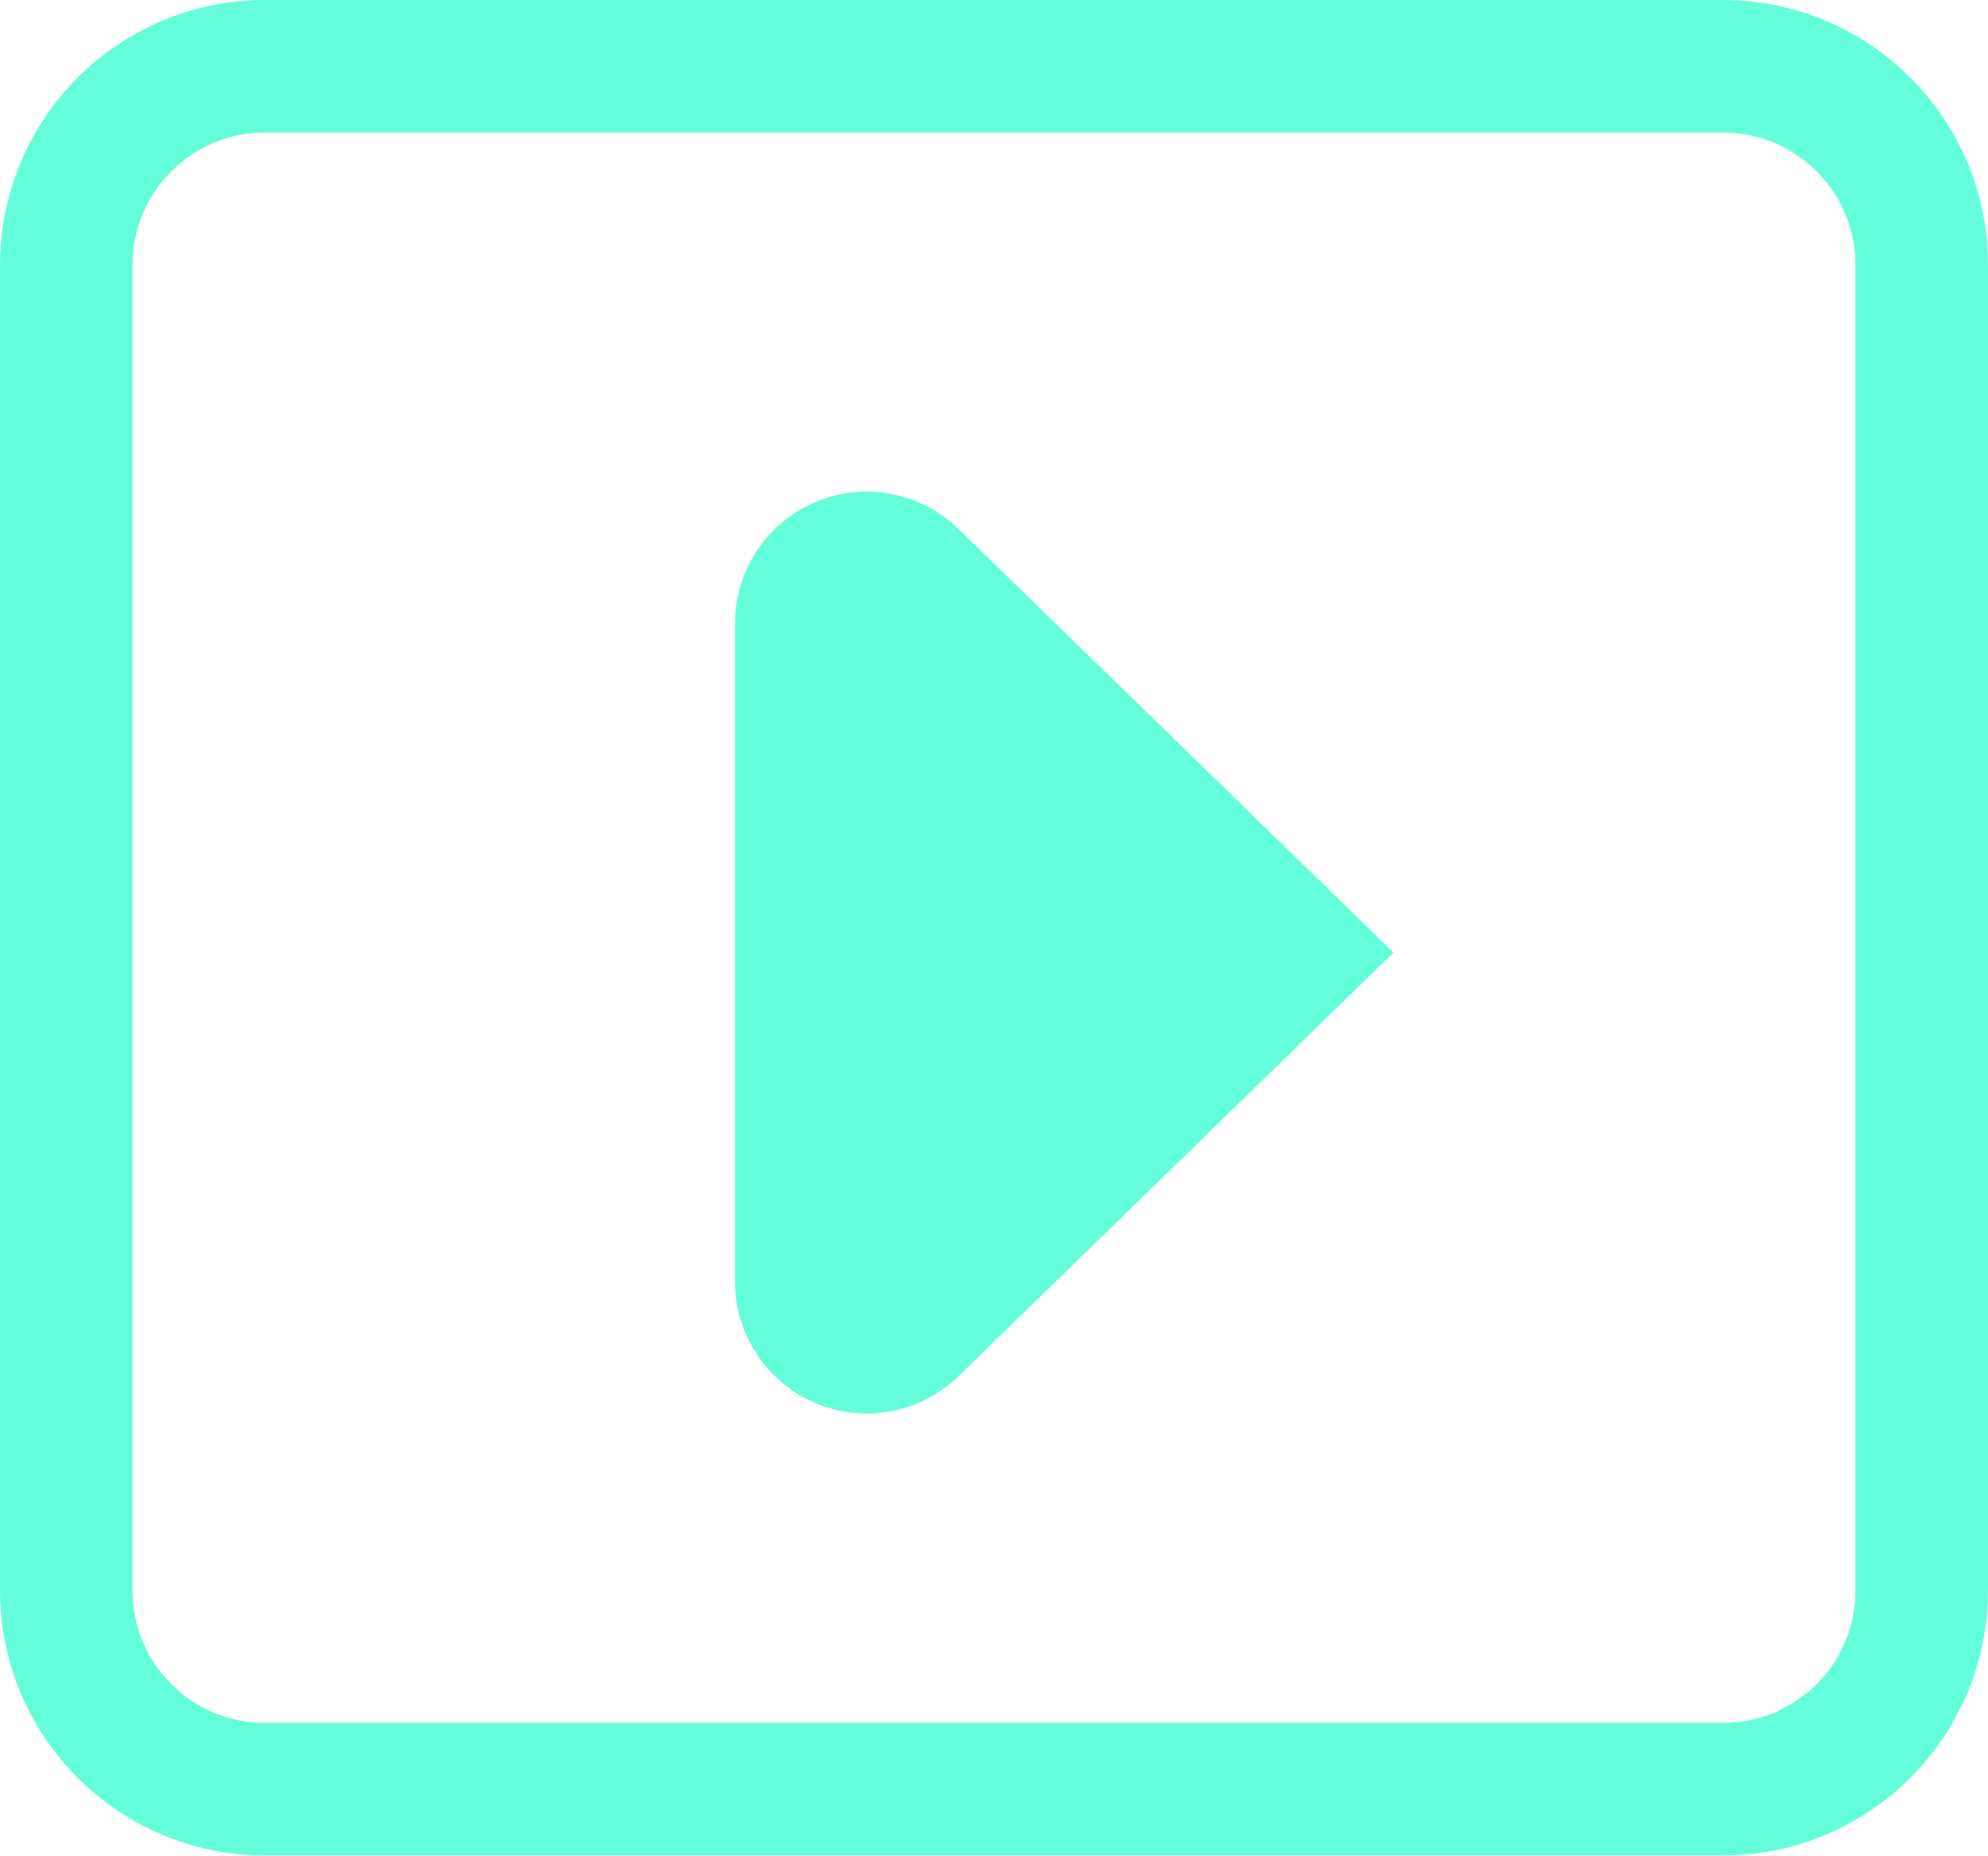
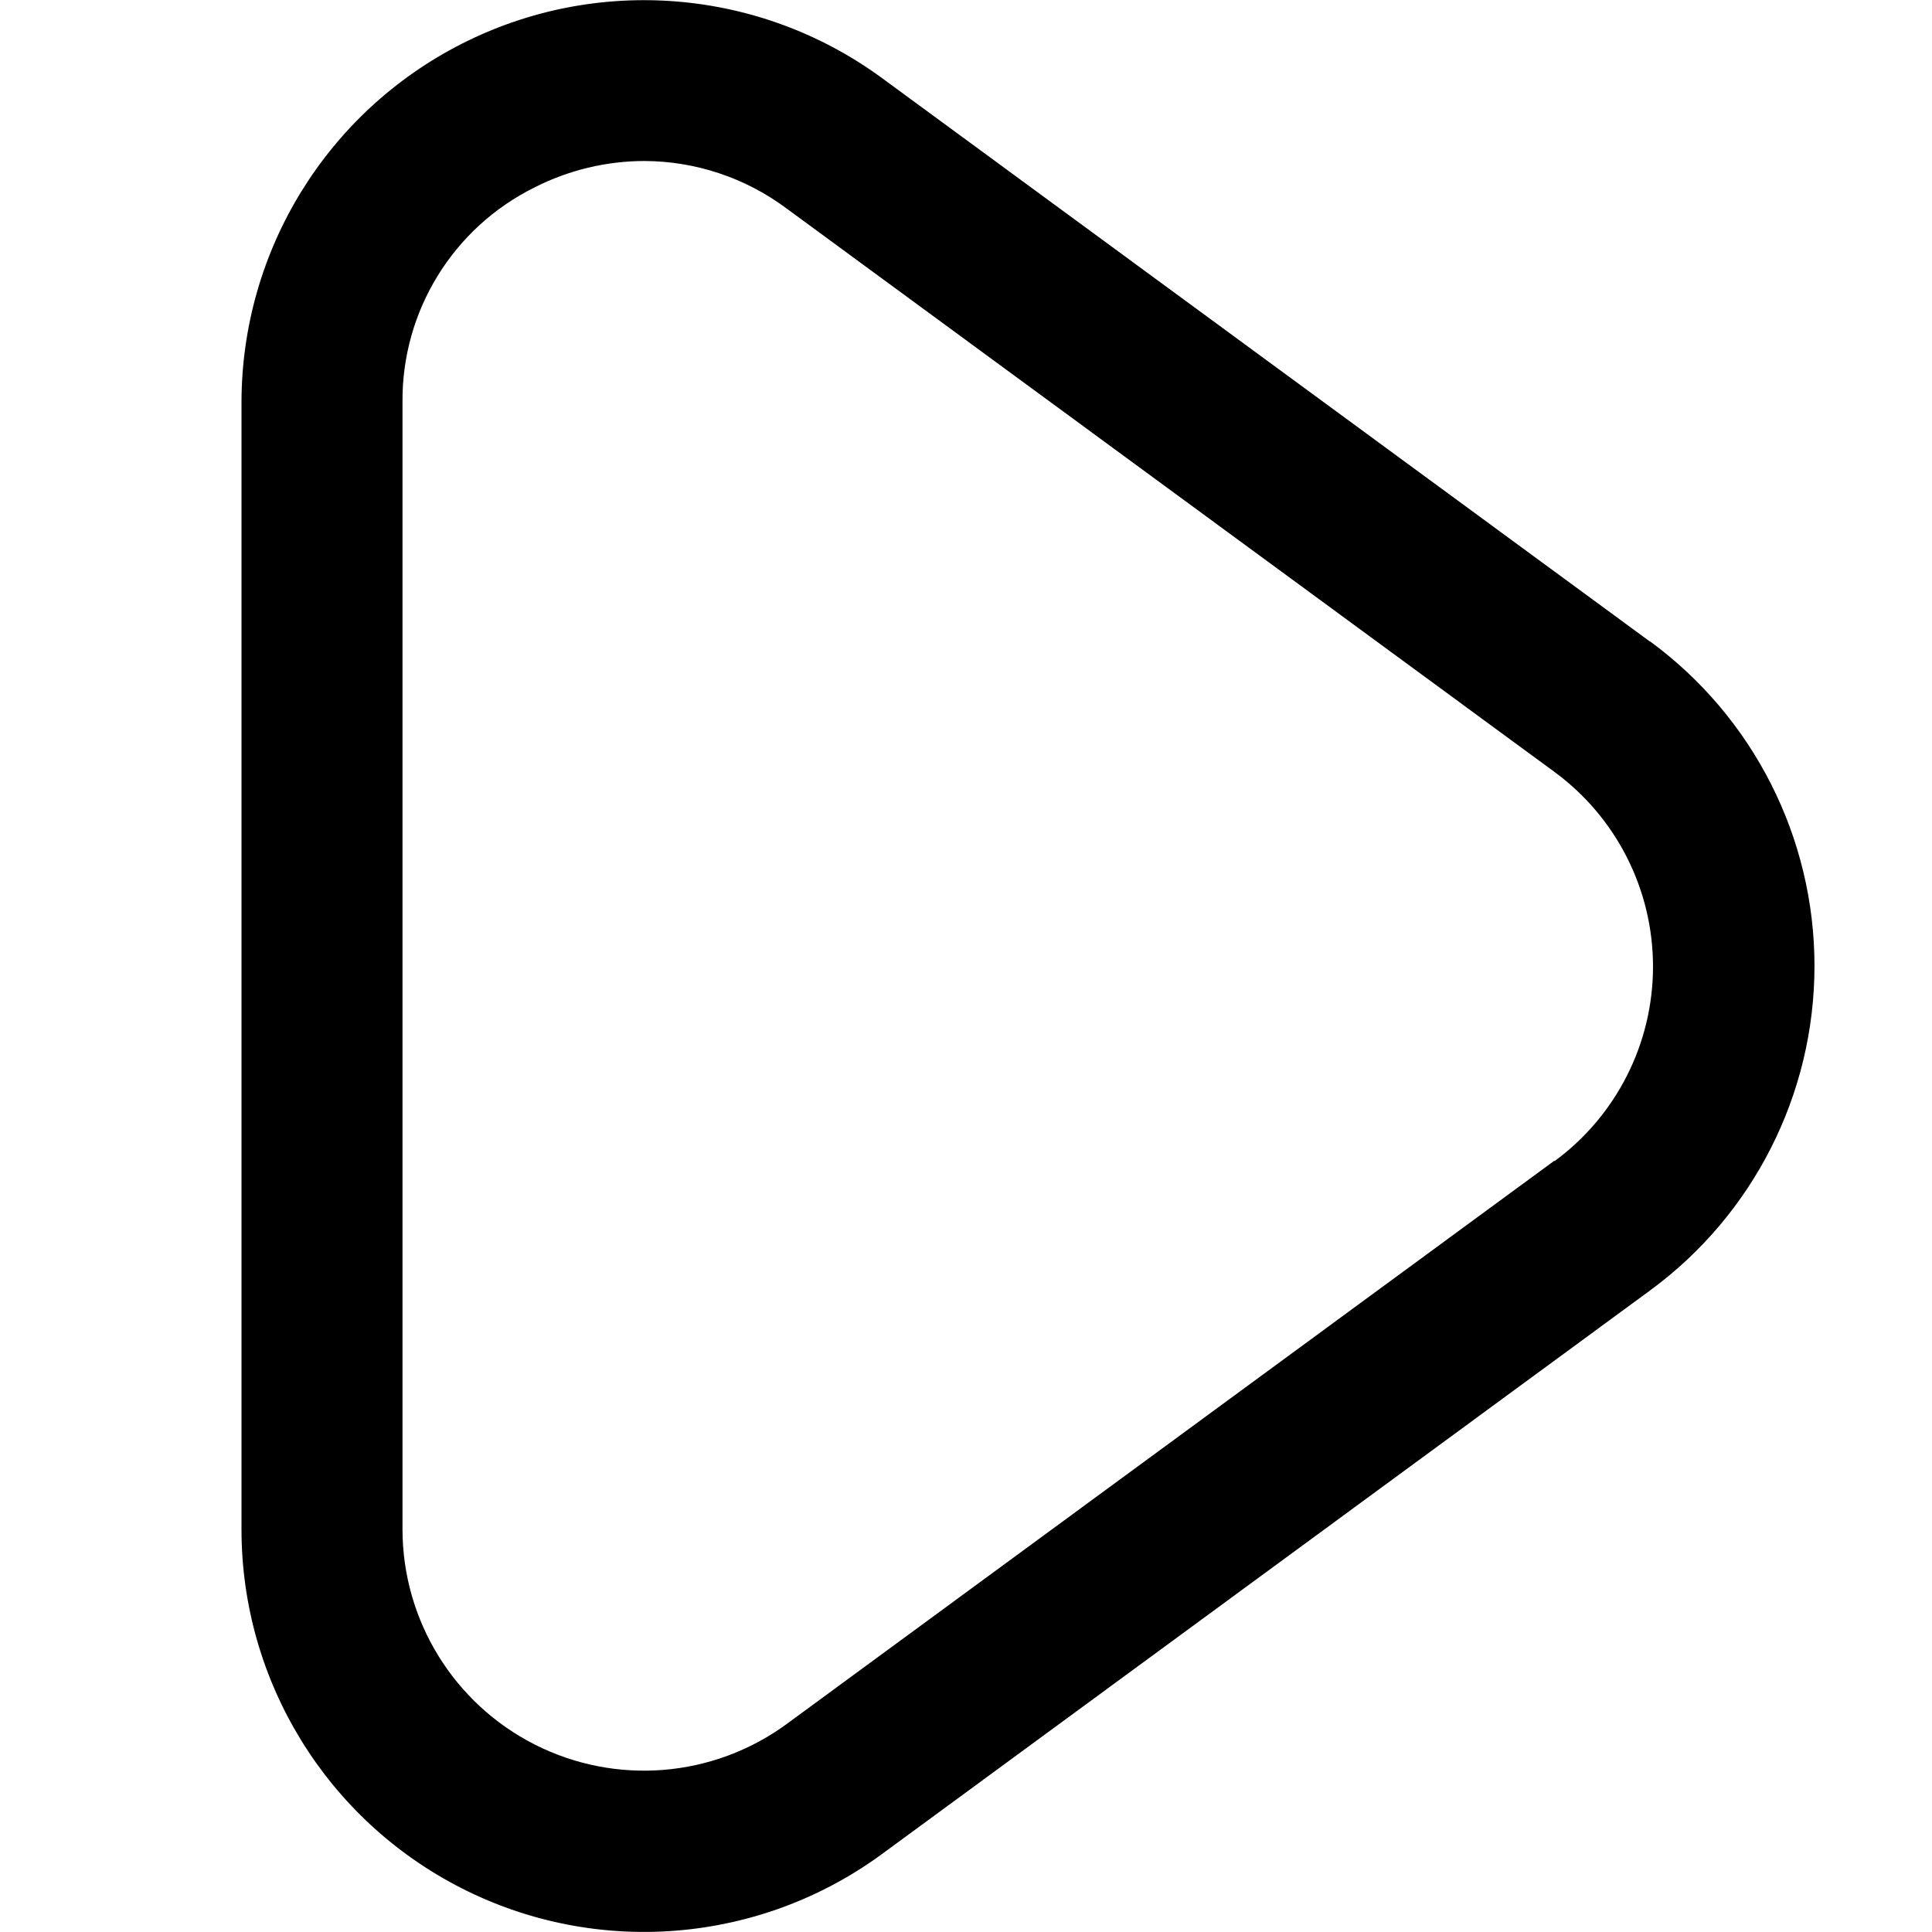
- <svg xmlns="http://www.w3.org/2000/svg" id="Capa_1" data-name="Capa 1" viewBox="0 0 480 448">
-   <defs>
-     <style>.cls-1{fill:none;stroke:#64ffda;stroke-linejoin:round;stroke-width:32px;}.cls-2{fill:#64ffda;}</style>
-   </defs>
-   <path class="cls-1" d="M80,48H432a48,48,0,0,1,48,48V416a48,48,0,0,1-48,48H80a48,48,0,0,1-48-48V96A48,48,0,0,1,80,48Z" transform="translate(-16 -32)" />
-   <text x="-16" y="-32" />
-   <path class="cls-2" d="M247.47,364.24c42-40.91,105-102.24,105-102.24s-63-61.33-105-102.24a31.79,31.79,0,0,0-54,22.78V341.46a31.79,31.79,0,0,0,54,22.78Z" transform="translate(-16 -32)" />
+ <svg xmlns="http://www.w3.org/2000/svg" id="Outline" viewBox="0 0 24 24" width="512" height="512">
+   <path d="M20.494,7.968l-9.54-7A5,5,0,0,0,3,5V19a5,5,0,0,0,7.957,4.031l9.54-7a5,5,0,0,0,0-8.064Zm-1.184,6.45-9.54,7A3,3,0,0,1,5,19V5A2.948,2.948,0,0,1,6.641,2.328,3.018,3.018,0,0,1,8.006,2a2.97,2.97,0,0,1,1.764.589l9.54,7a3,3,0,0,1,0,4.836Z" />
</svg>
